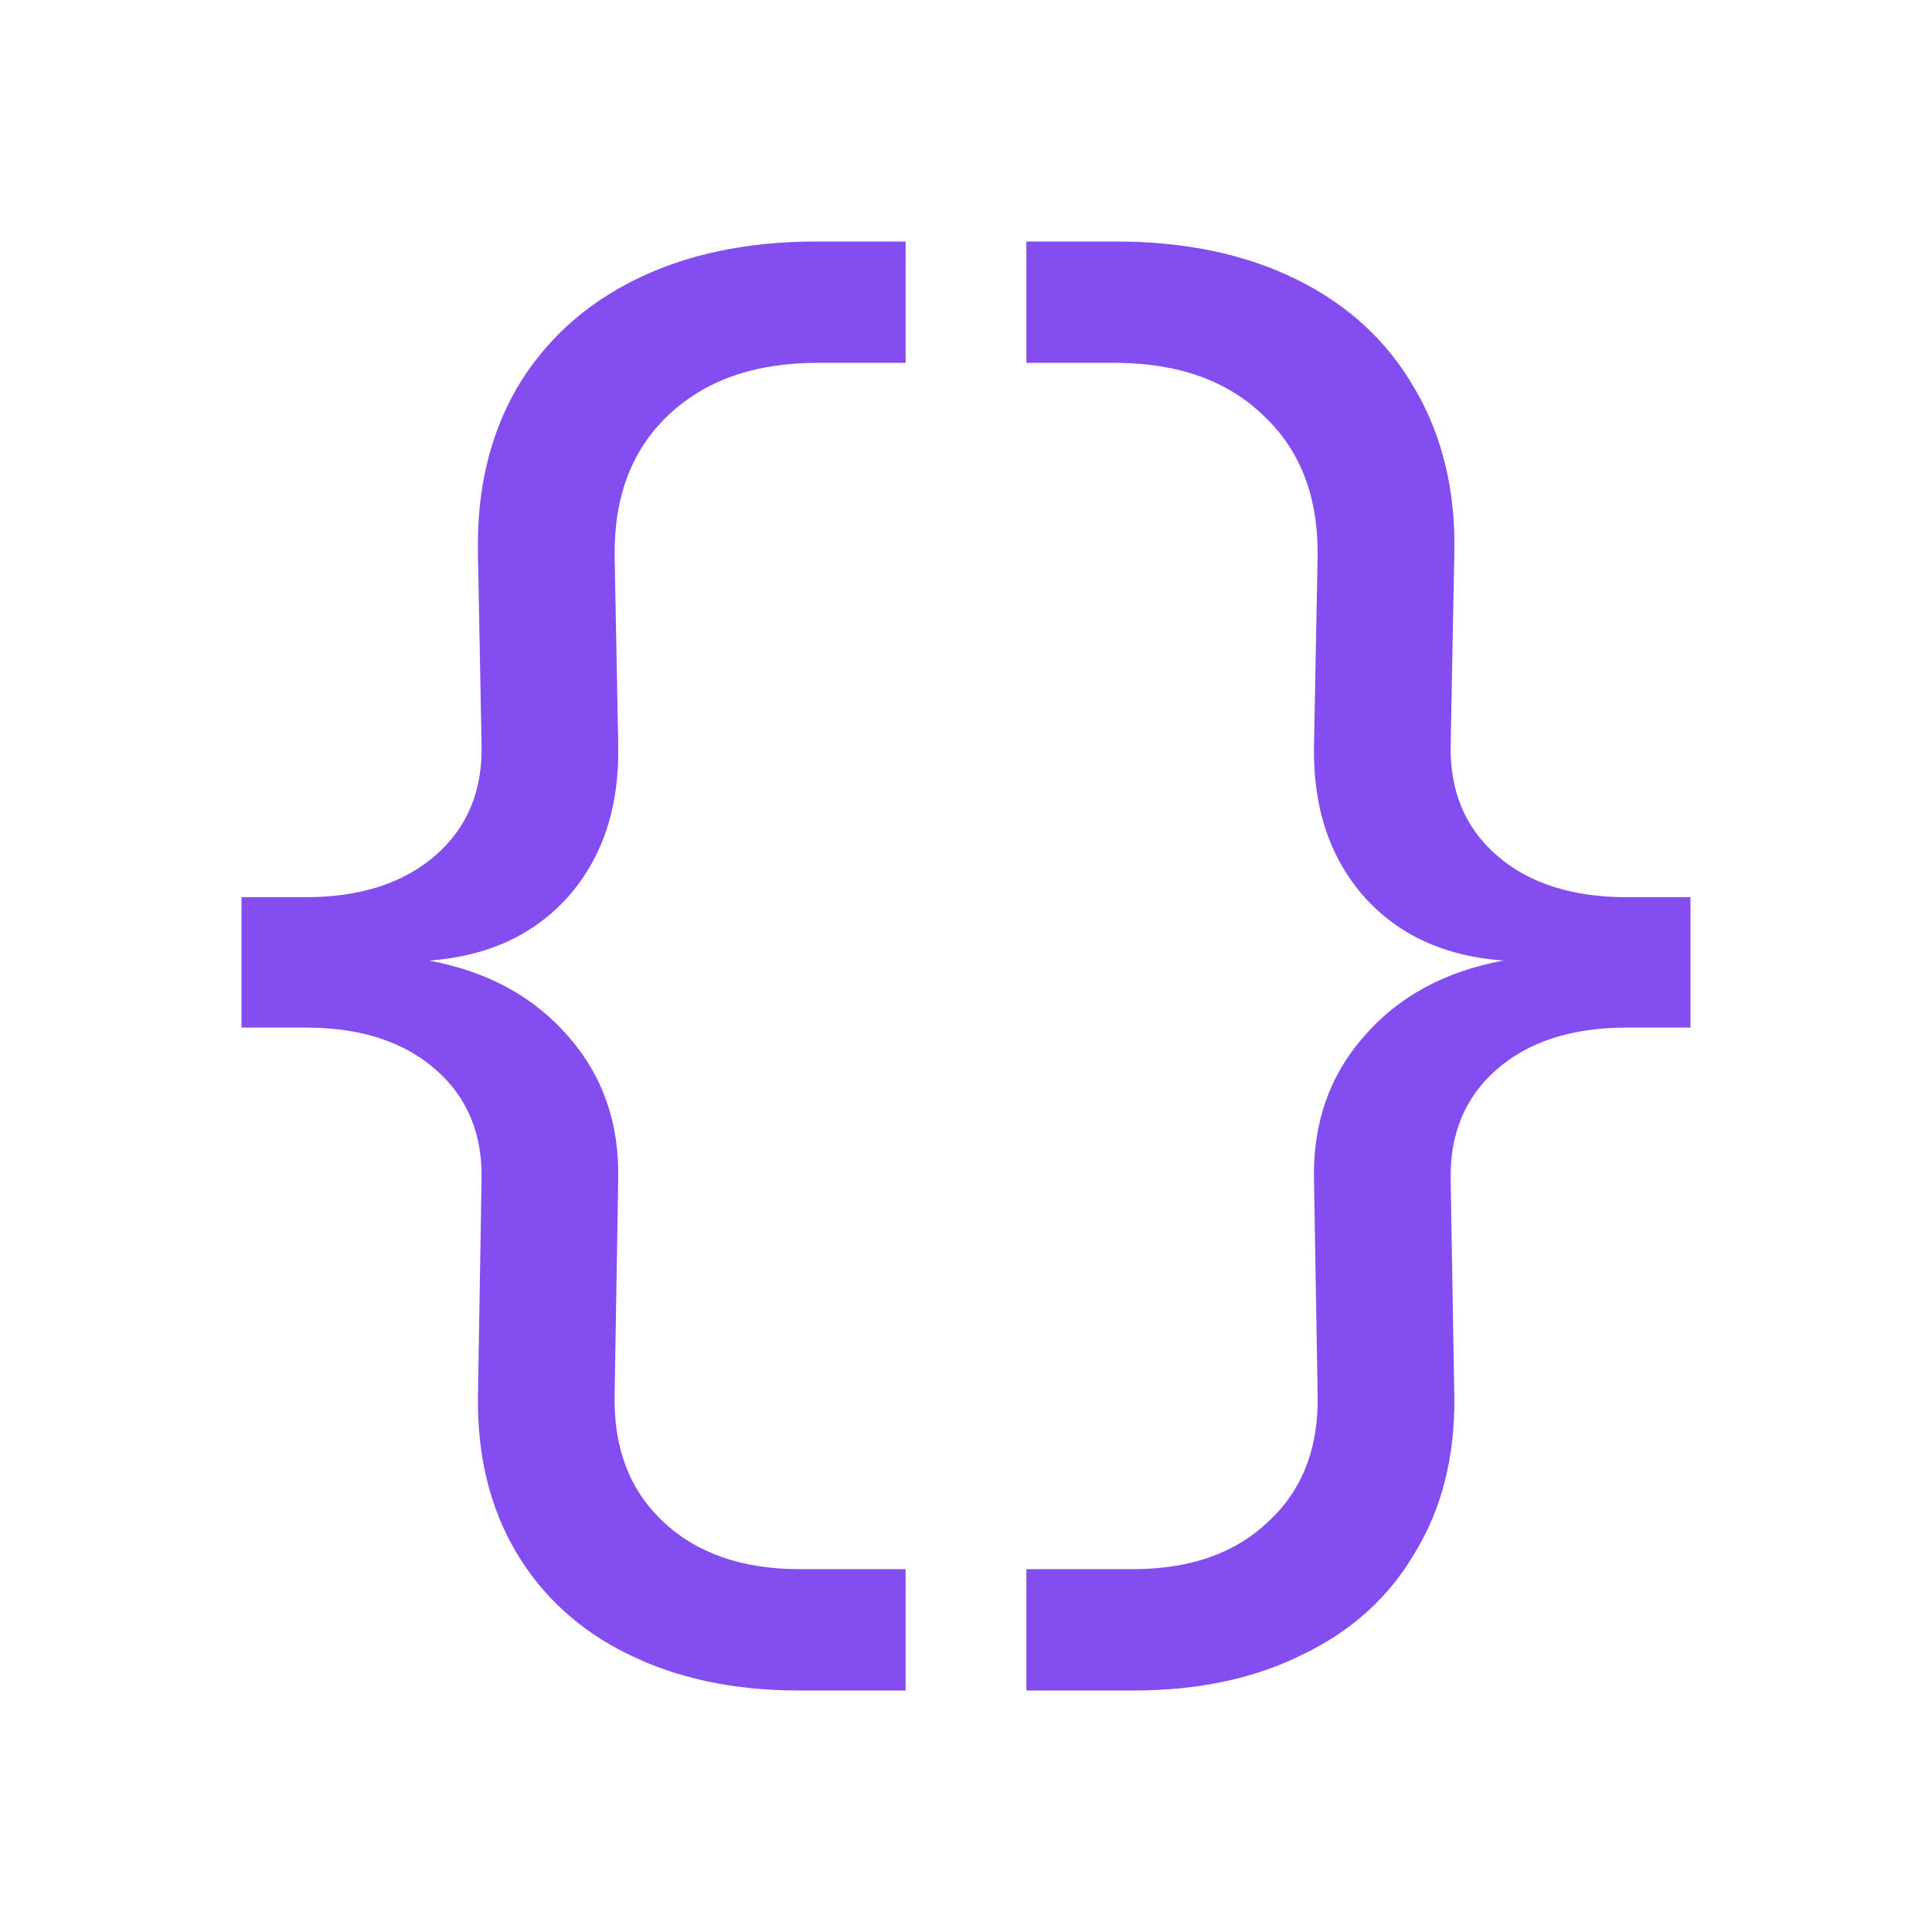
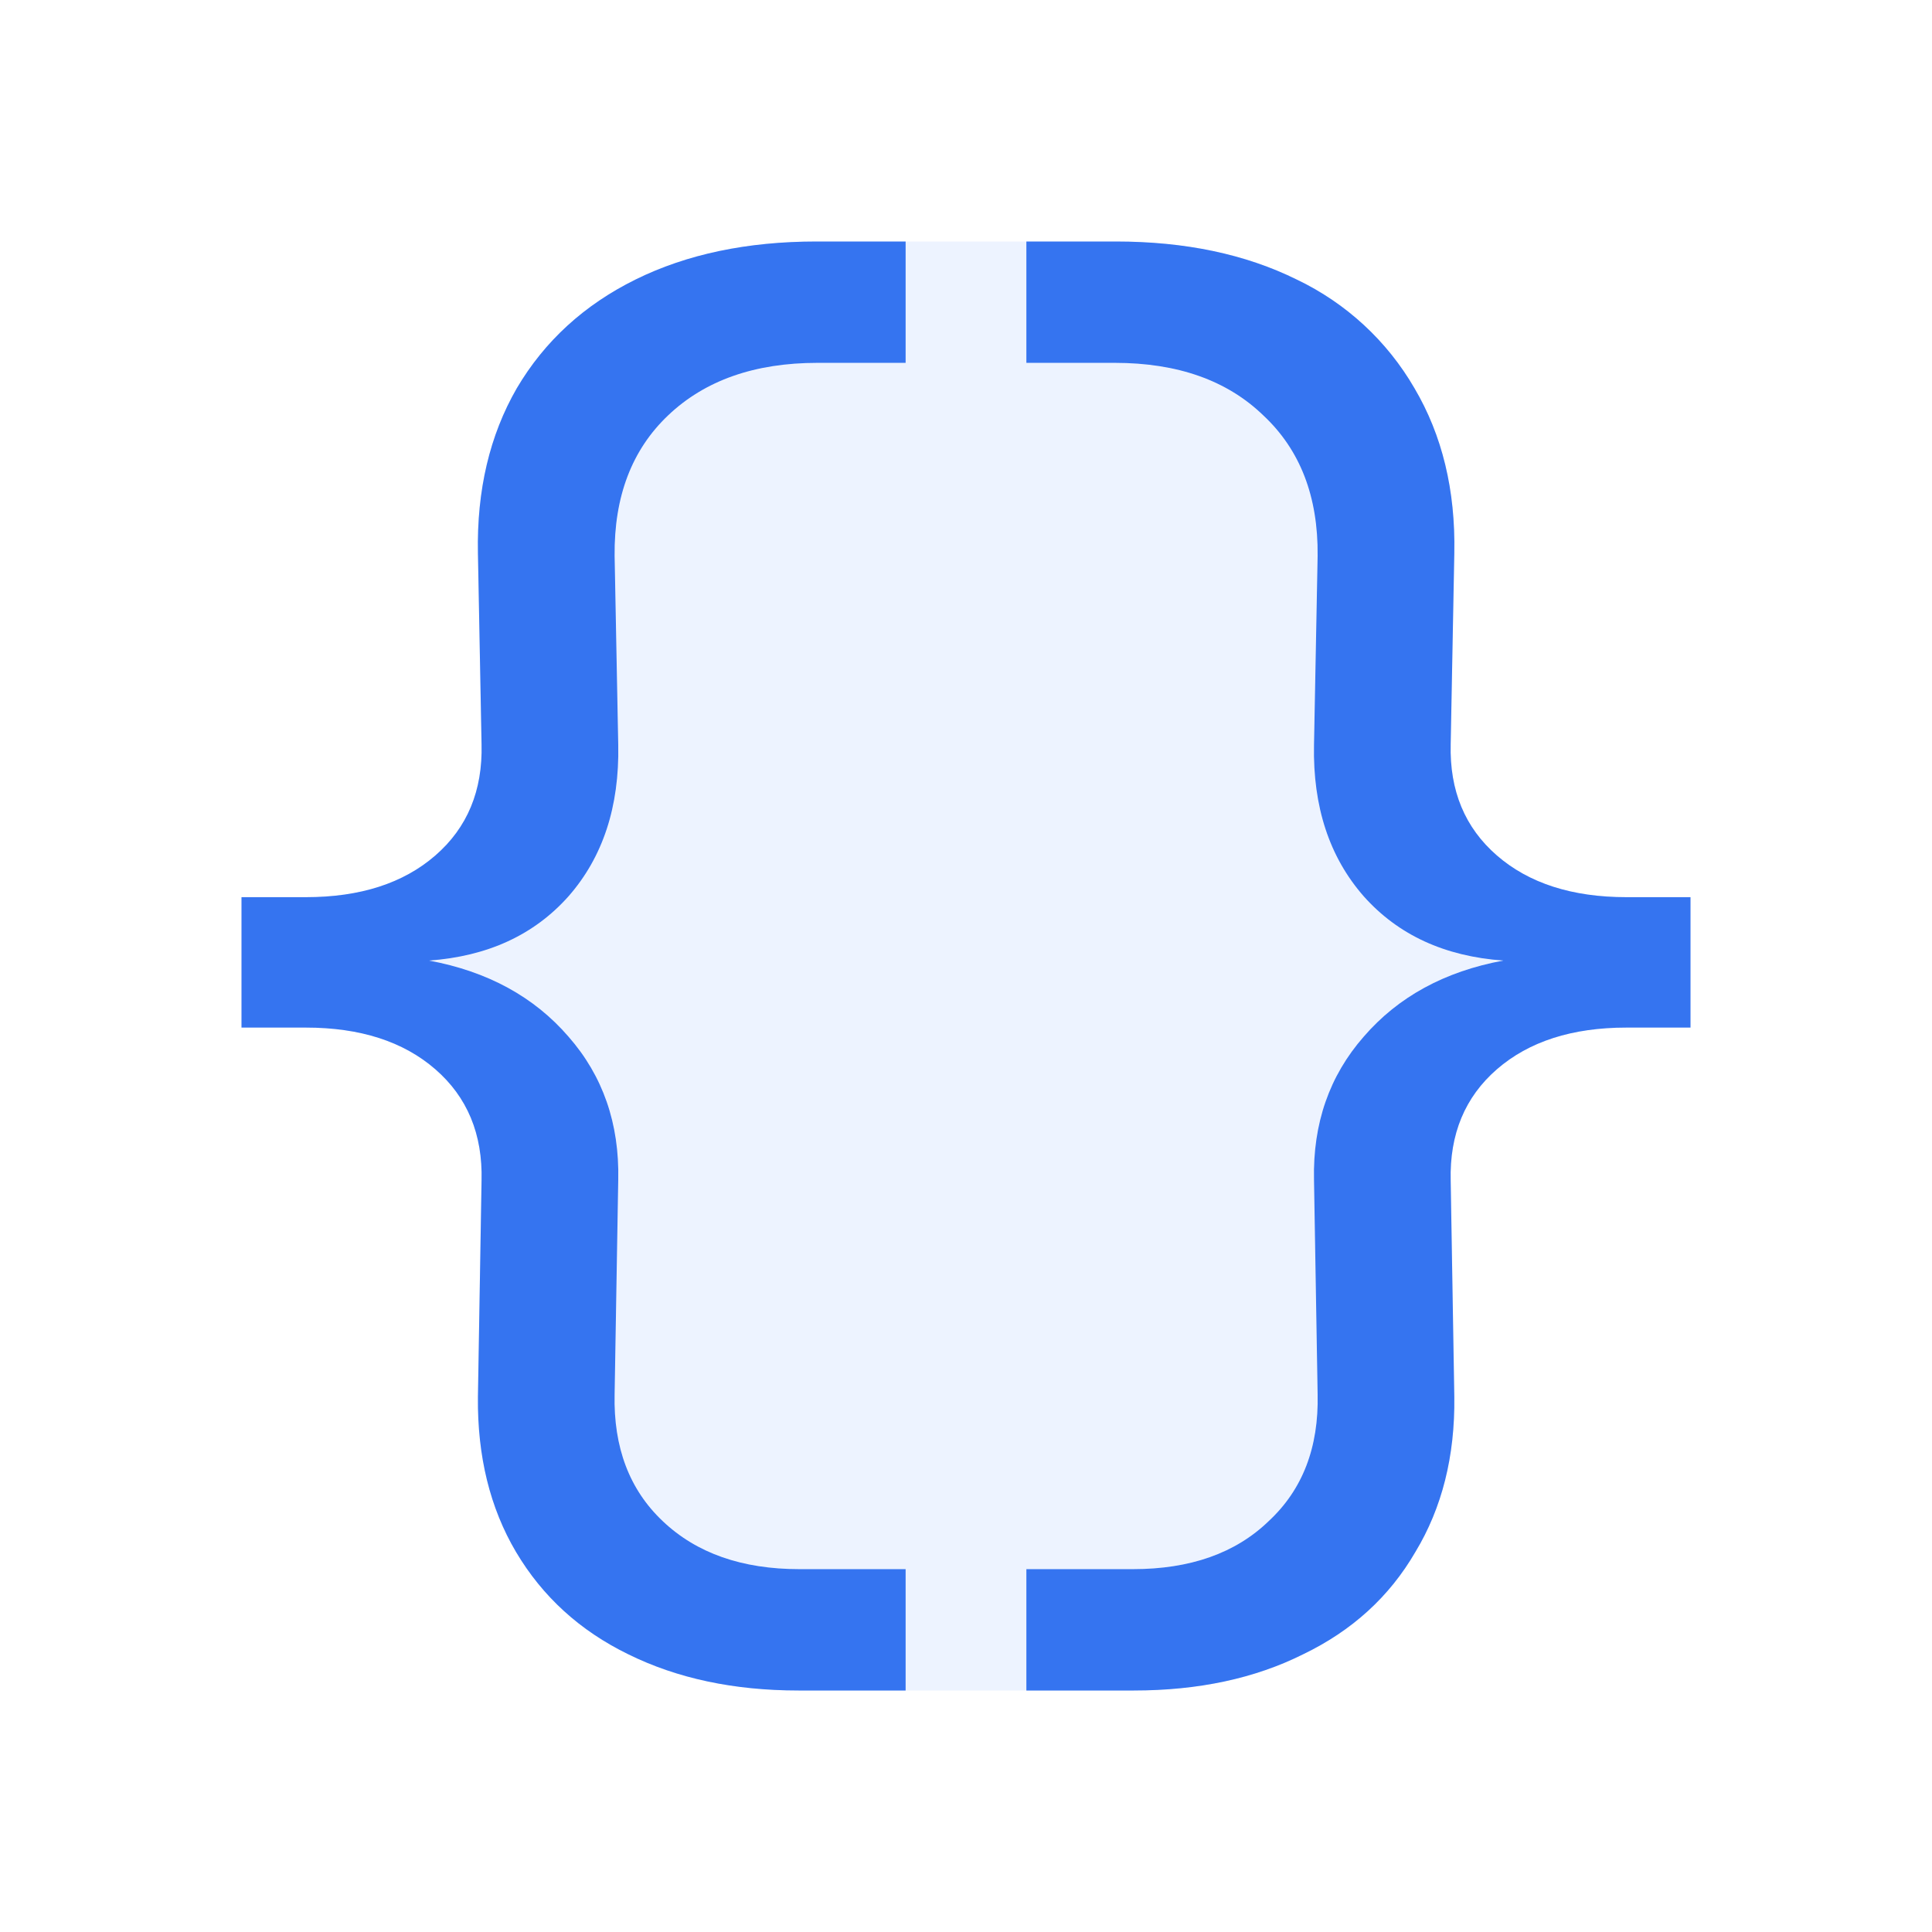
- <svg xmlns="http://www.w3.org/2000/svg" width="16" height="16" viewBox="0 0 16 16" fill="none">
-   <path d="M3.988 9.778C3.998 9.393 3.87 9.085 3.605 8.855C3.34 8.625 2.983 8.51 2.533 8.51H2V7.43H2.533C2.983 7.43 3.34 7.315 3.605 7.085C3.87 6.855 3.998 6.548 3.988 6.163L3.958 4.58C3.948 4.06 4.055 3.605 4.28 3.215C4.51 2.825 4.838 2.525 5.263 2.315C5.688 2.105 6.188 2 6.763 2H7.5V3.005H6.77C6.25 3.005 5.838 3.15 5.533 3.44C5.233 3.725 5.085 4.112 5.09 4.603L5.12 6.17C5.13 6.68 4.993 7.098 4.708 7.423C4.423 7.743 4.038 7.92 3.553 7.955C4.038 8.045 4.423 8.255 4.708 8.585C4.993 8.91 5.13 9.305 5.12 9.77L5.09 11.547C5.08 11.988 5.213 12.338 5.488 12.598C5.768 12.863 6.145 12.995 6.62 12.995H7.5V14H6.613C6.078 14 5.608 13.9 5.203 13.7C4.803 13.505 4.493 13.223 4.273 12.852C4.058 12.488 3.953 12.06 3.958 11.57L3.988 9.778Z" fill="#834DF0" />
-   <path d="M12.014 9.778C12.005 9.393 12.132 9.085 12.397 8.855C12.662 8.625 13.02 8.51 13.47 8.51H14V7.43H13.47C13.02 7.43 12.662 7.315 12.397 7.085C12.132 6.855 12.005 6.548 12.014 6.163L12.044 4.58C12.055 4.06 11.944 3.605 11.714 3.215C11.489 2.825 11.165 2.525 10.739 2.315C10.315 2.105 9.815 2 9.24 2H8.5V3.005H9.232C9.752 3.005 10.162 3.15 10.462 3.44C10.767 3.725 10.917 4.112 10.912 4.603L10.882 6.17C10.872 6.68 11.009 7.098 11.294 7.423C11.579 7.743 11.964 7.92 12.45 7.955C11.964 8.045 11.579 8.255 11.294 8.585C11.009 8.91 10.872 9.305 10.882 9.77L10.912 11.547C10.922 11.988 10.787 12.338 10.507 12.598C10.232 12.863 9.857 12.995 9.382 12.995H8.5V14H9.39C9.925 14 10.392 13.9 10.792 13.7C11.197 13.505 11.507 13.223 11.722 12.852C11.942 12.488 12.05 12.06 12.044 11.57L12.014 9.778Z" fill="#834DF0" />
+ <svg xmlns="http://www.w3.org/2000/svg" width="16" height="16" viewBox="0 0 16 16">
+   <path fill="#EDF3FF" d="M3.988 9.778c.01-.385-.118-.693-.383-.923-.265-.23-.622-.345-1.072-.345H2V7.43h.533c.45 0 .807-.115 1.072-.345.265-.23.393-.537.383-.922l-.03-1.583c-.01-.52.097-.975.322-1.365.23-.39.558-.69.983-.9.425-.21.925-.315 1.5-.315H7.5v1.005h-.73c-.52 0-.932.145-1.237.435-.3.285-.448.672-.443 1.163l.03 1.567c.01.51-.127.928-.412 1.253-.285.32-.67.497-1.155.532.485.09.87.3 1.155.63.285.325.422.72.412 1.185l-.03 1.777c-.01.44.123.79.398 1.05.28.266.657.398 1.132.398h.88V14h-.887c-.535 0-1.005-.1-1.41-.3-.4-.195-.71-.477-.93-.848-.215-.364-.32-.792-.315-1.282l.03-1.792Zm8.026 0c-.01-.385.118-.693.383-.923.265-.23.623-.345 1.072-.345H14V7.43h-.53c-.45 0-.808-.115-1.073-.345-.265-.23-.393-.537-.383-.922l.03-1.583c.01-.52-.1-.975-.33-1.365a2.24 2.24 0 0 0-.975-.9C10.314 2.105 9.816 2 9.24 2H8.5v1.005h.732c.52 0 .93.145 1.23.435.305.285.455.672.45 1.163l-.03 1.567c-.01.51.127.928.412 1.253.285.32.67.497 1.155.532-.485.09-.87.3-1.155.63-.285.325-.422.72-.412 1.185l.03 1.777c.01.44-.125.79-.405 1.05-.275.266-.65.398-1.125.398H8.5V14h.89c.535 0 1.002-.1 1.402-.3.405-.195.715-.477.93-.848.22-.364.328-.792.322-1.282l-.03-1.792Z" />
+   <path fill="#EDF3FF" d="M7.5 2v1.005h-.73c-.52 0-.932.145-1.237.435-.3.285-.448.672-.443 1.163l.03 1.567c.01.51-.127.928-.412 1.253-.285.32-.67.497-1.155.532.485.09.87.3 1.155.63.285.325.422.72.412 1.185l-.03 1.777c-.01.44.123.79.398 1.05.28.266.657.398 1.132.398h.88V14h1v-1.005h.882c.475 0 .85-.132 1.125-.397.28-.26.415-.61.405-1.05l-.03-1.778c-.01-.465.127-.86.412-1.185.285-.33.67-.54 1.155-.63-.485-.035-.87-.212-1.155-.532-.285-.325-.422-.743-.412-1.253l.03-1.567c.005-.49-.145-.878-.45-1.163-.3-.29-.71-.435-1.23-.435H8.5V2h-1Z" />
+   <path fill="#3574F0" d="M3.988 9.778c.01-.385-.118-.693-.383-.923-.265-.23-.622-.345-1.072-.345H2V7.43h.533c.45 0 .807-.115 1.072-.345.265-.23.393-.537.383-.922l-.03-1.583c-.01-.52.097-.975.322-1.365.23-.39.558-.69.983-.9.425-.21.925-.315 1.5-.315H7.5v1.005h-.73c-.52 0-.932.145-1.237.435-.3.285-.448.672-.443 1.163l.03 1.567c.01.51-.127.928-.412 1.253-.285.32-.67.497-1.155.532.485.09.87.3 1.155.63.285.325.422.72.412 1.185l-.03 1.777c-.01.44.123.79.398 1.05.28.266.657.398 1.132.398h.88V14h-.887c-.535 0-1.005-.1-1.41-.3-.4-.195-.71-.477-.93-.848-.215-.364-.32-.792-.315-1.282l.03-1.792Zm8.026 0c-.01-.385.118-.693.383-.923.265-.23.623-.345 1.072-.345H14V7.43h-.53c-.45 0-.808-.115-1.073-.345-.265-.23-.393-.537-.383-.922l.03-1.583c.01-.52-.1-.975-.33-1.365a2.24 2.24 0 0 0-.975-.9C10.314 2.105 9.816 2 9.24 2H8.5v1.005h.732c.52 0 .93.145 1.23.435.305.285.455.672.45 1.163l-.03 1.567c-.01.51.127.928.412 1.253.285.32.67.497 1.155.532-.485.09-.87.3-1.155.63-.285.325-.422.72-.412 1.185l.03 1.777c.01.44-.125.79-.405 1.05-.275.266-.65.398-1.125.398H8.5V14h.89c.535 0 1.002-.1 1.402-.3.405-.195.715-.477.93-.848.22-.364.328-.792.322-1.282l-.03-1.792Z" />
</svg>
